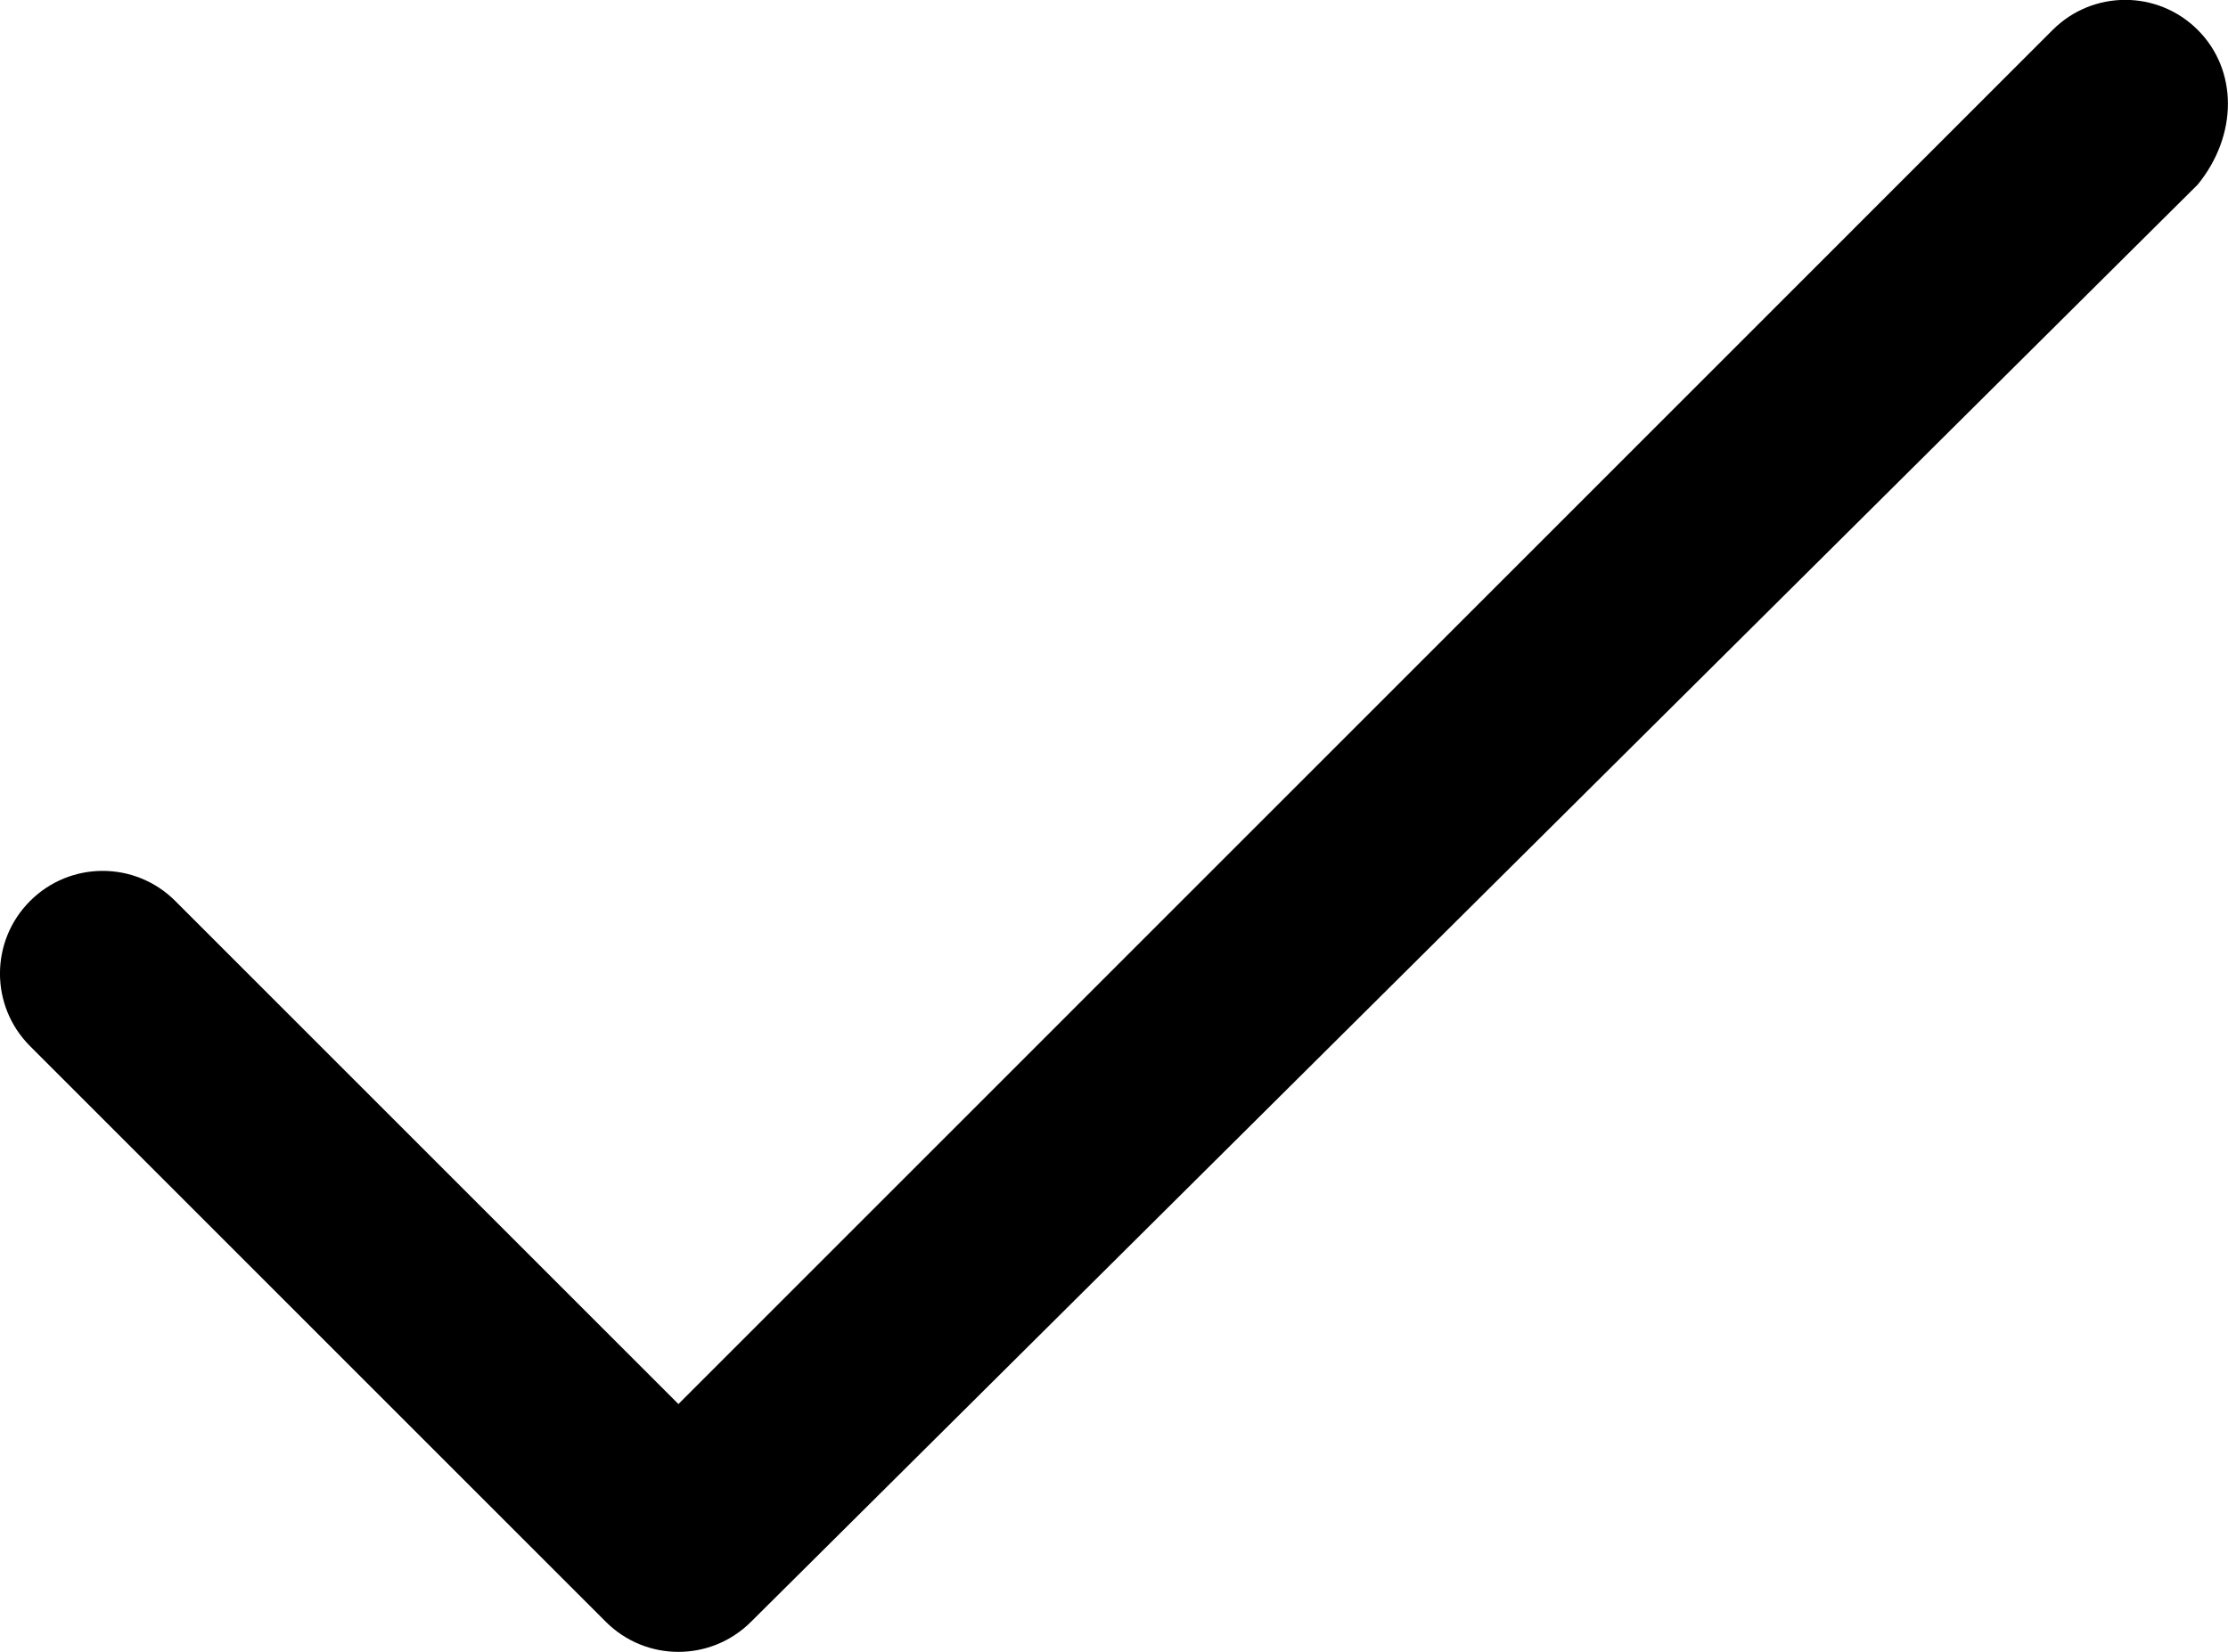
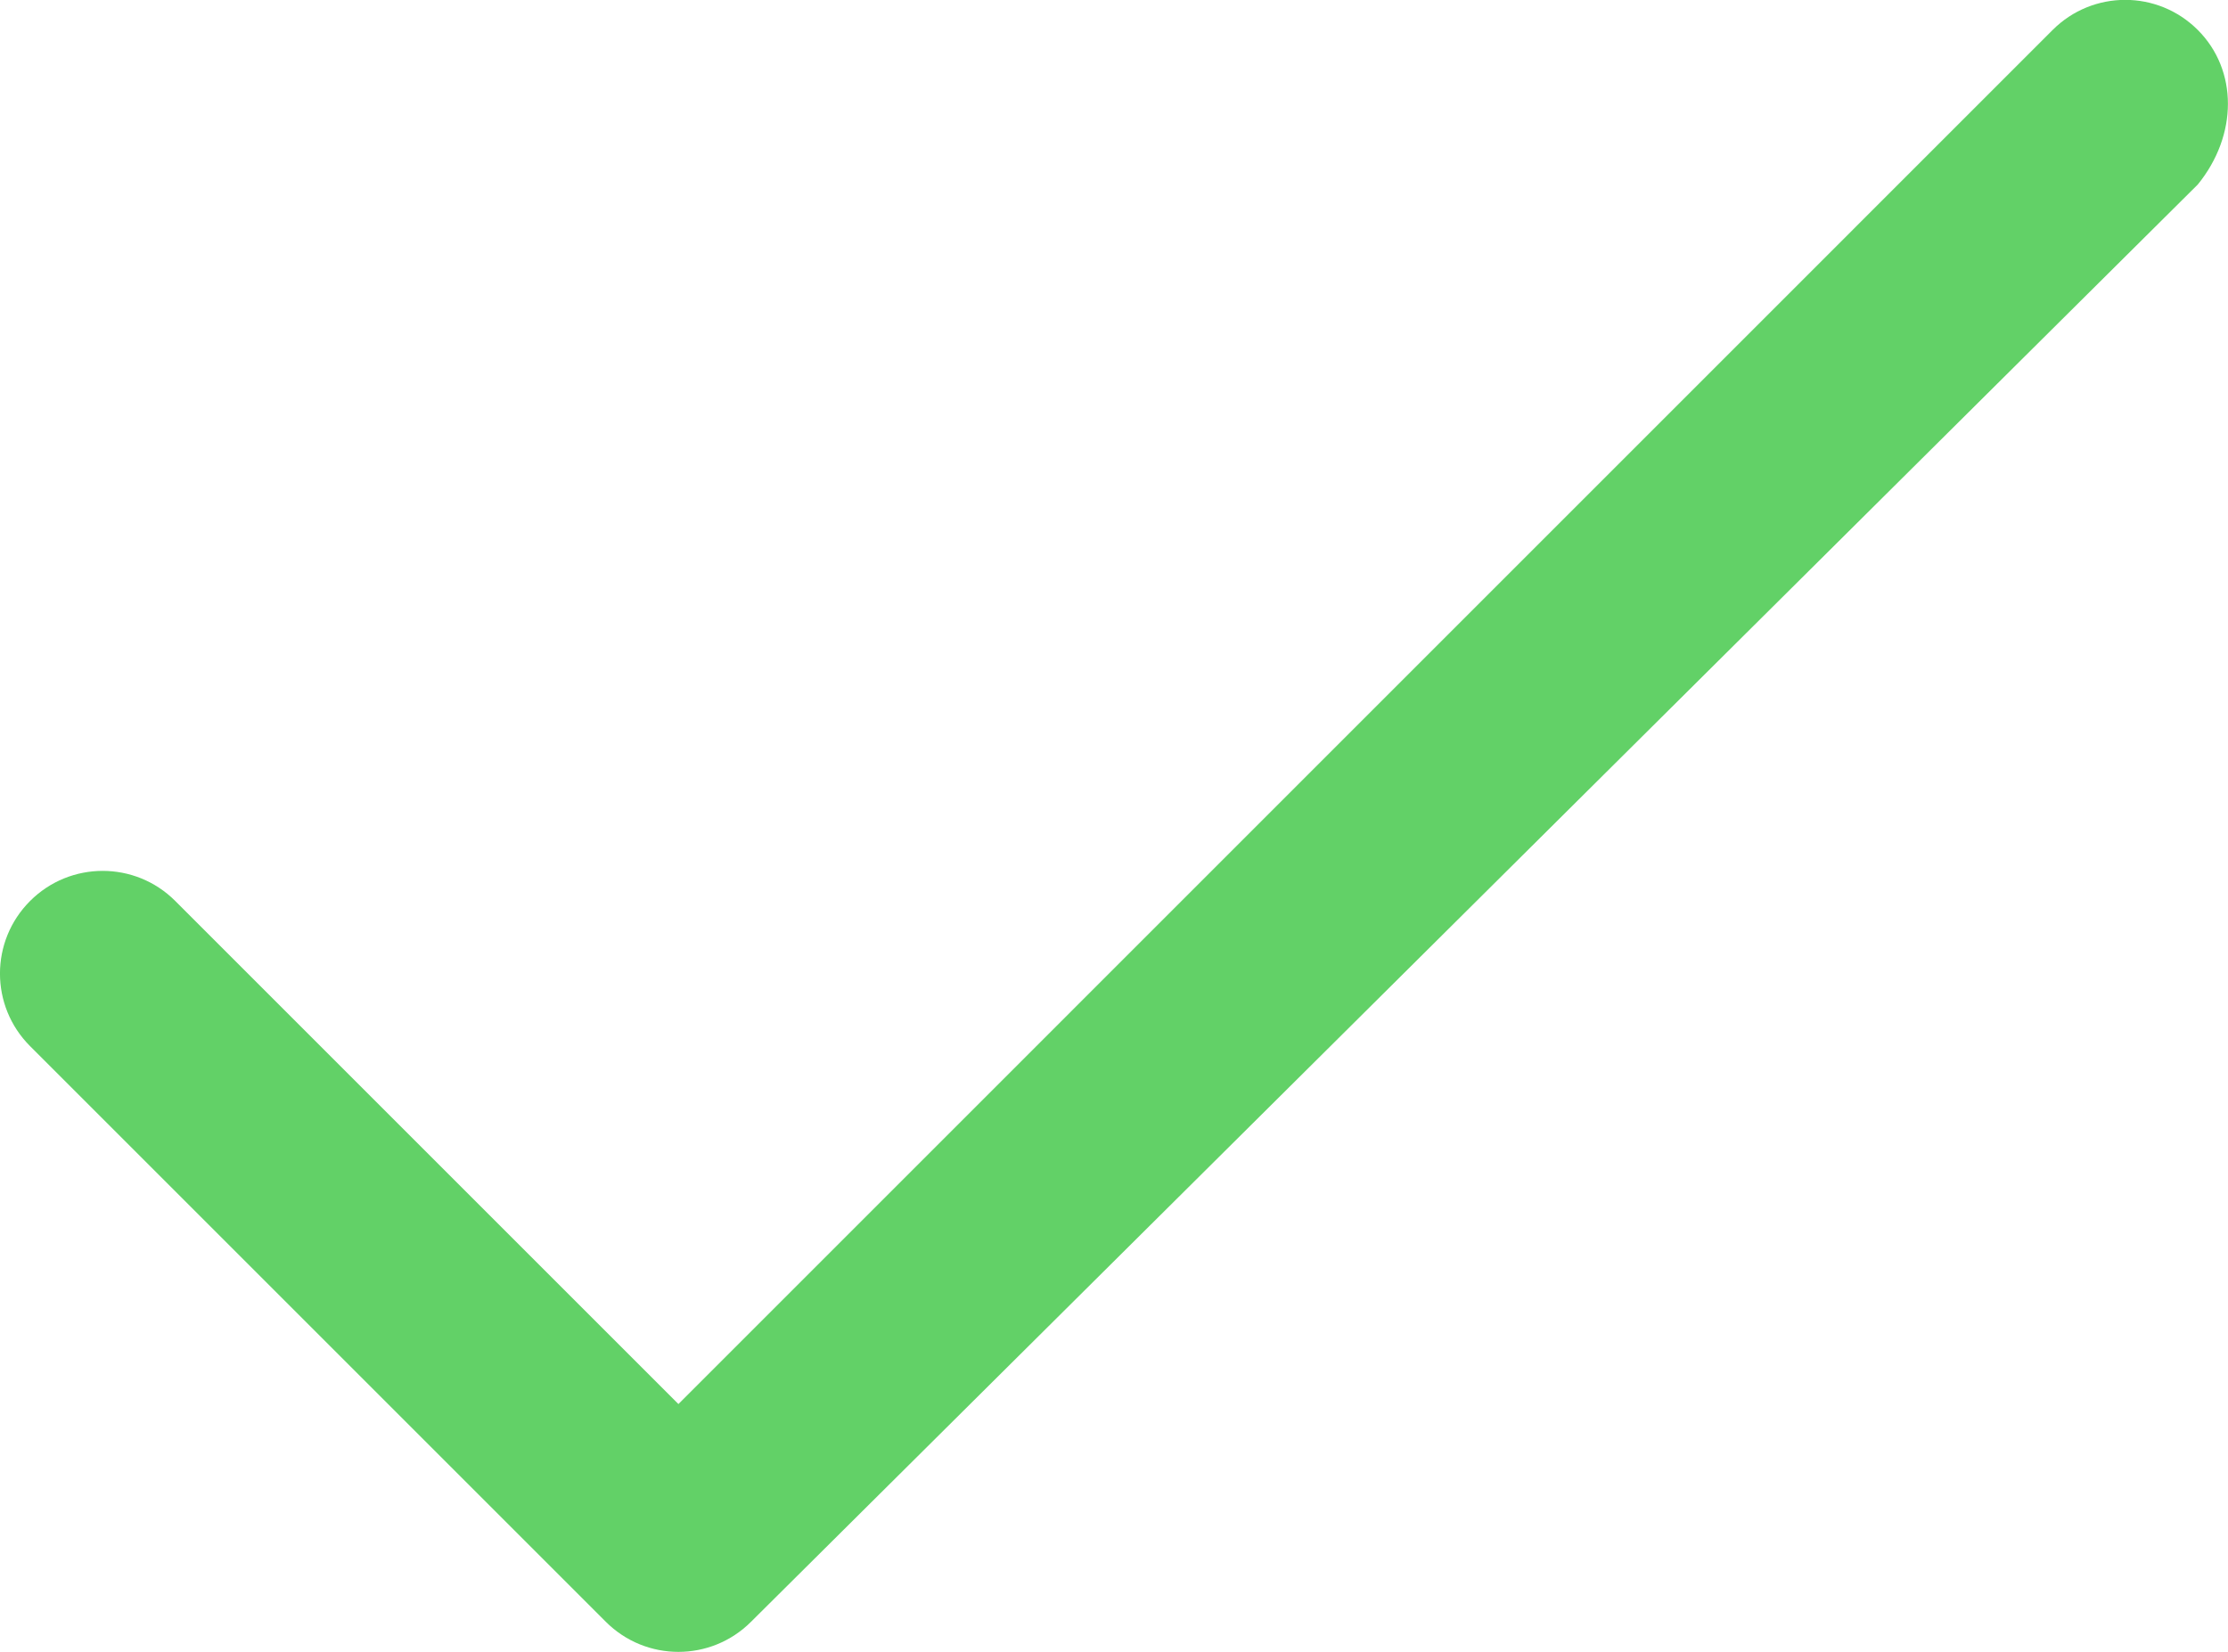
<svg xmlns="http://www.w3.org/2000/svg" version="1.0" id="Layer_1" x="0px" y="0px" width="21.698px" height="16.09px" viewBox="-82.357 4.875 21.698 16.09" enable-background="new -82.357 4.875 21.698 16.09" xml:space="preserve">
-   <path d="M-60.953,5.167c-0.391-0.391-1.023-0.391-1.414,0L-75.75,18.551l-4.9-4.9c-0.391-0.391-1.023-0.391-1.414,0 s-0.391,1.023,0,1.414l5.607,5.607c0.195,0.195,0.451,0.293,0.707,0.293s0.512-0.098,0.707-0.293l14.09-14.0 C-60.562,6.191-60.562,5.558-60.953,5.167z" />
+   <path fill="#62d167" d="M-60.953,5.167c-0.391-0.391-1.023-0.391-1.414,0L-75.75,18.551l-4.9-4.9c-0.391-0.391-1.023-0.391-1.414,0 s-0.391,1.023,0,1.414l5.607,5.607c0.195,0.195,0.451,0.293,0.707,0.293s0.512-0.098,0.707-0.293l14.09-14.0 C-60.562,6.191-60.562,5.558-60.953,5.167z" />
</svg>
